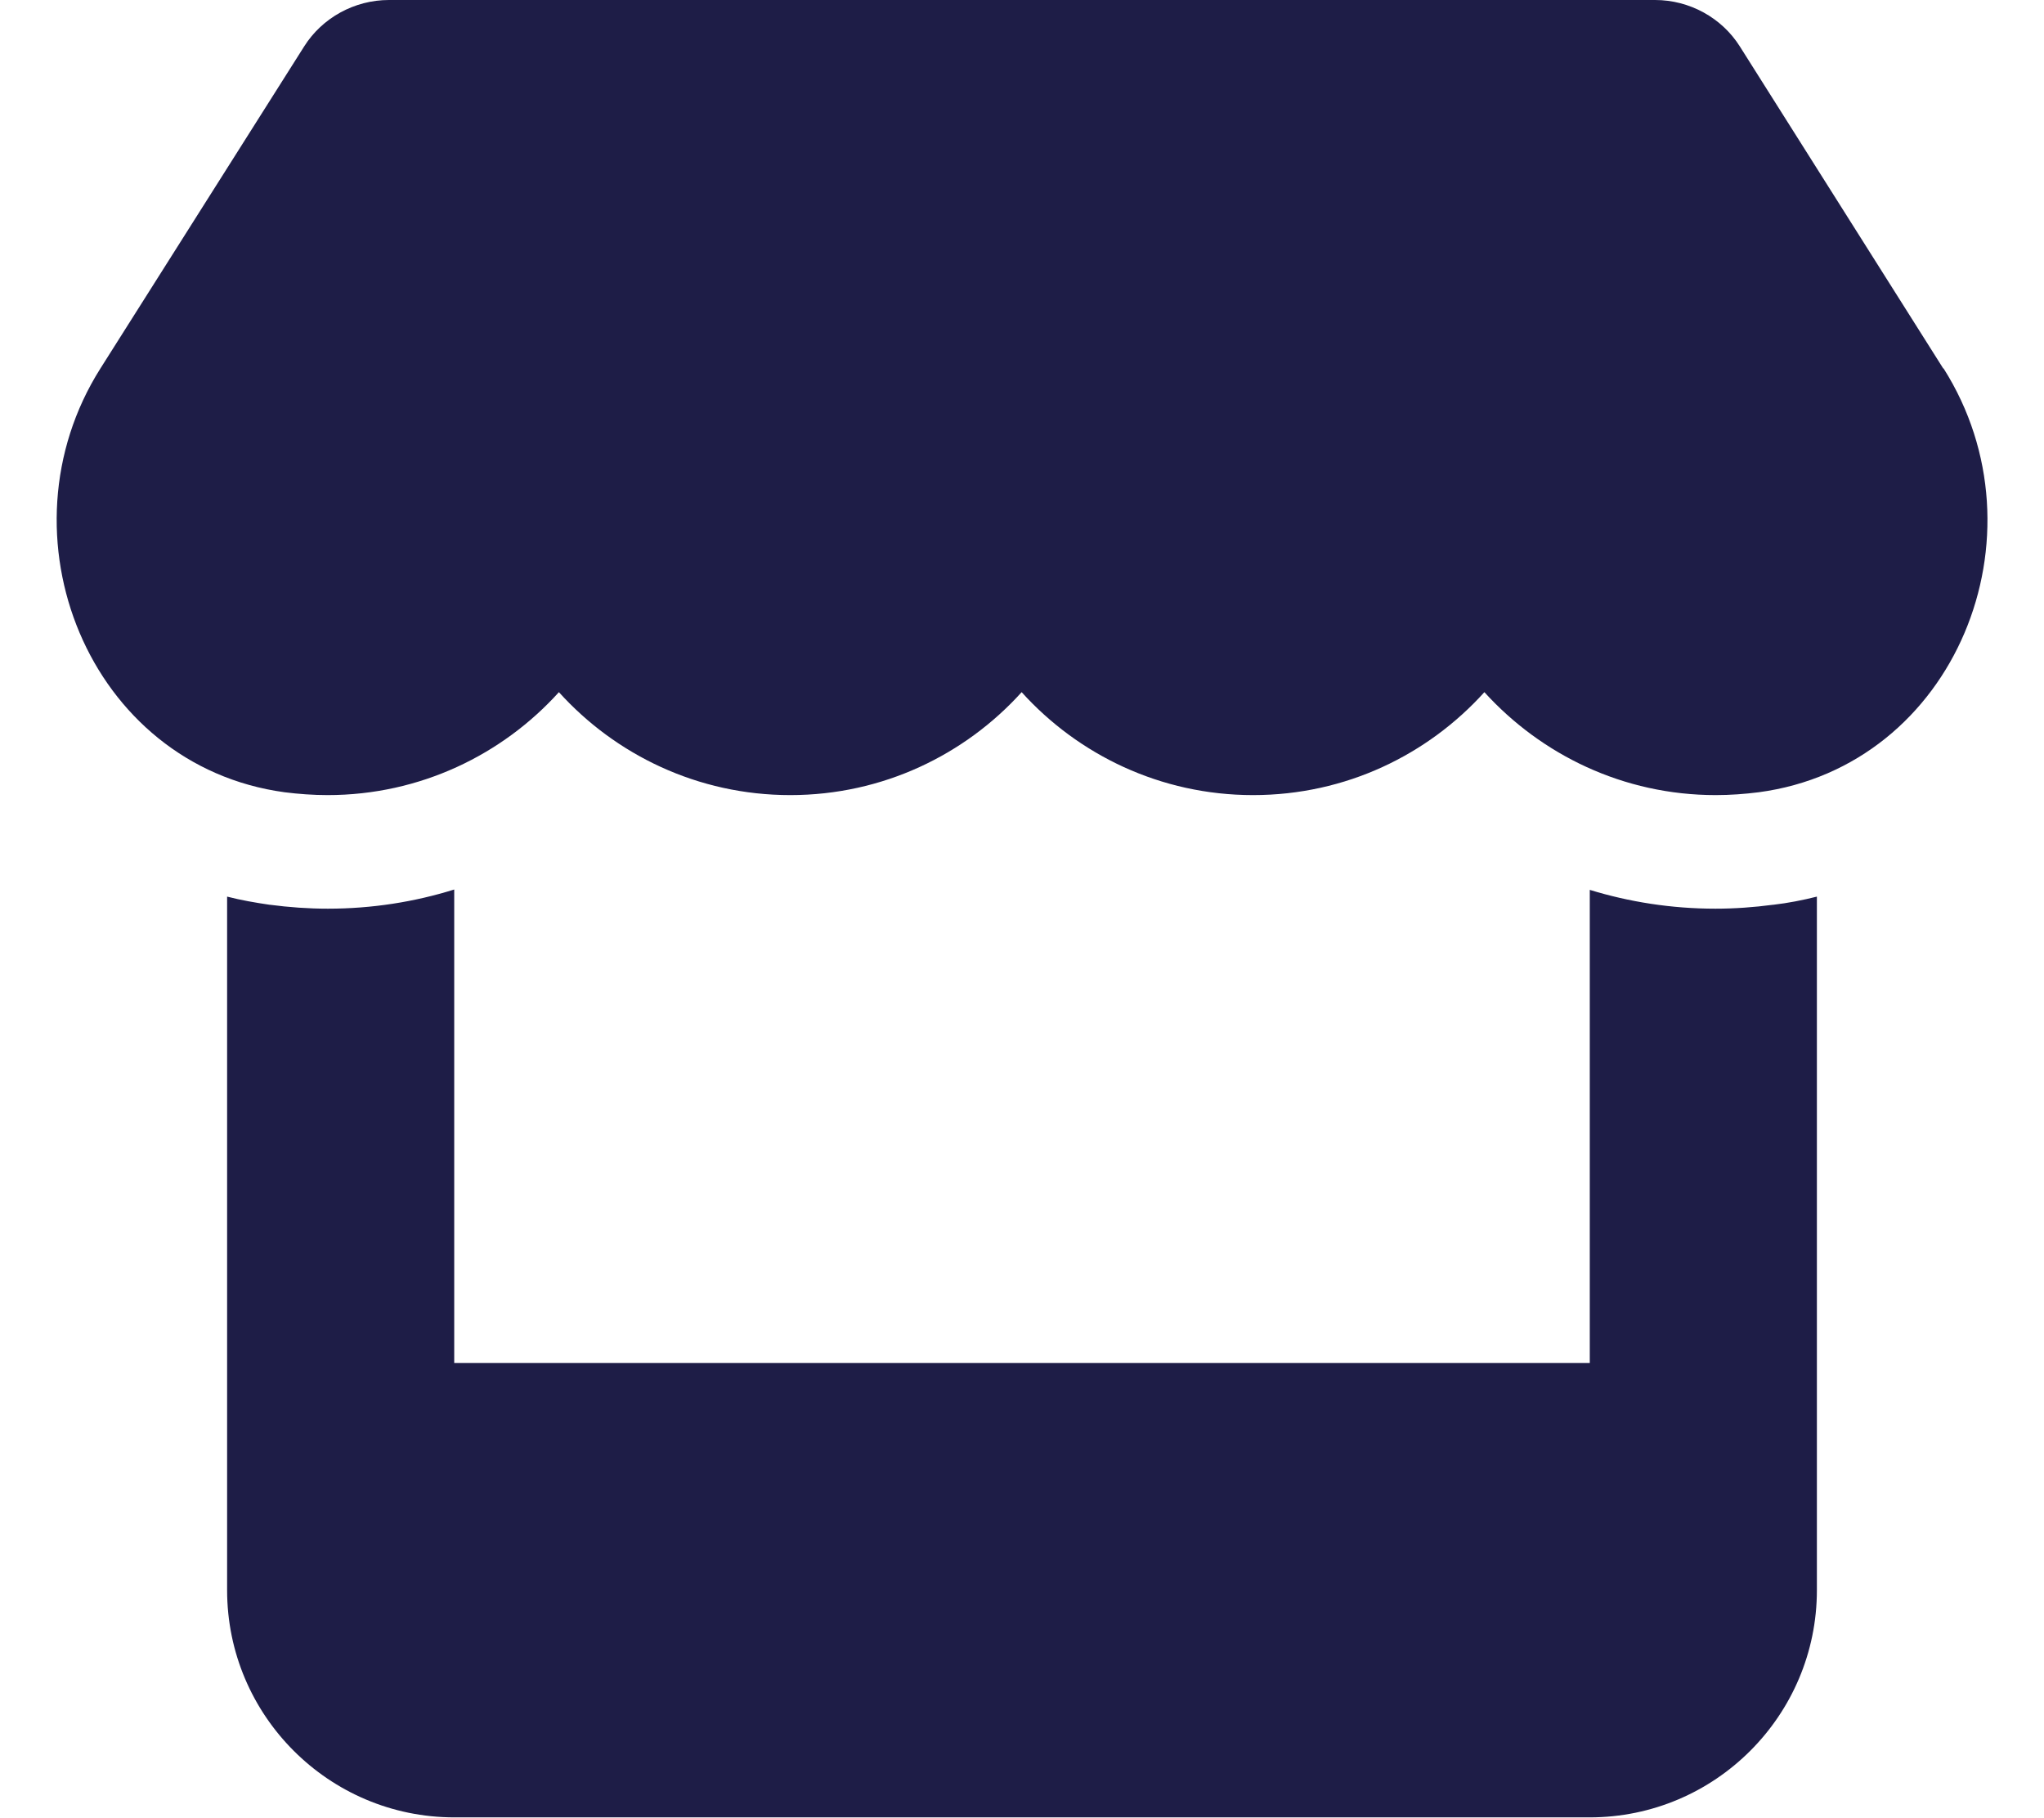
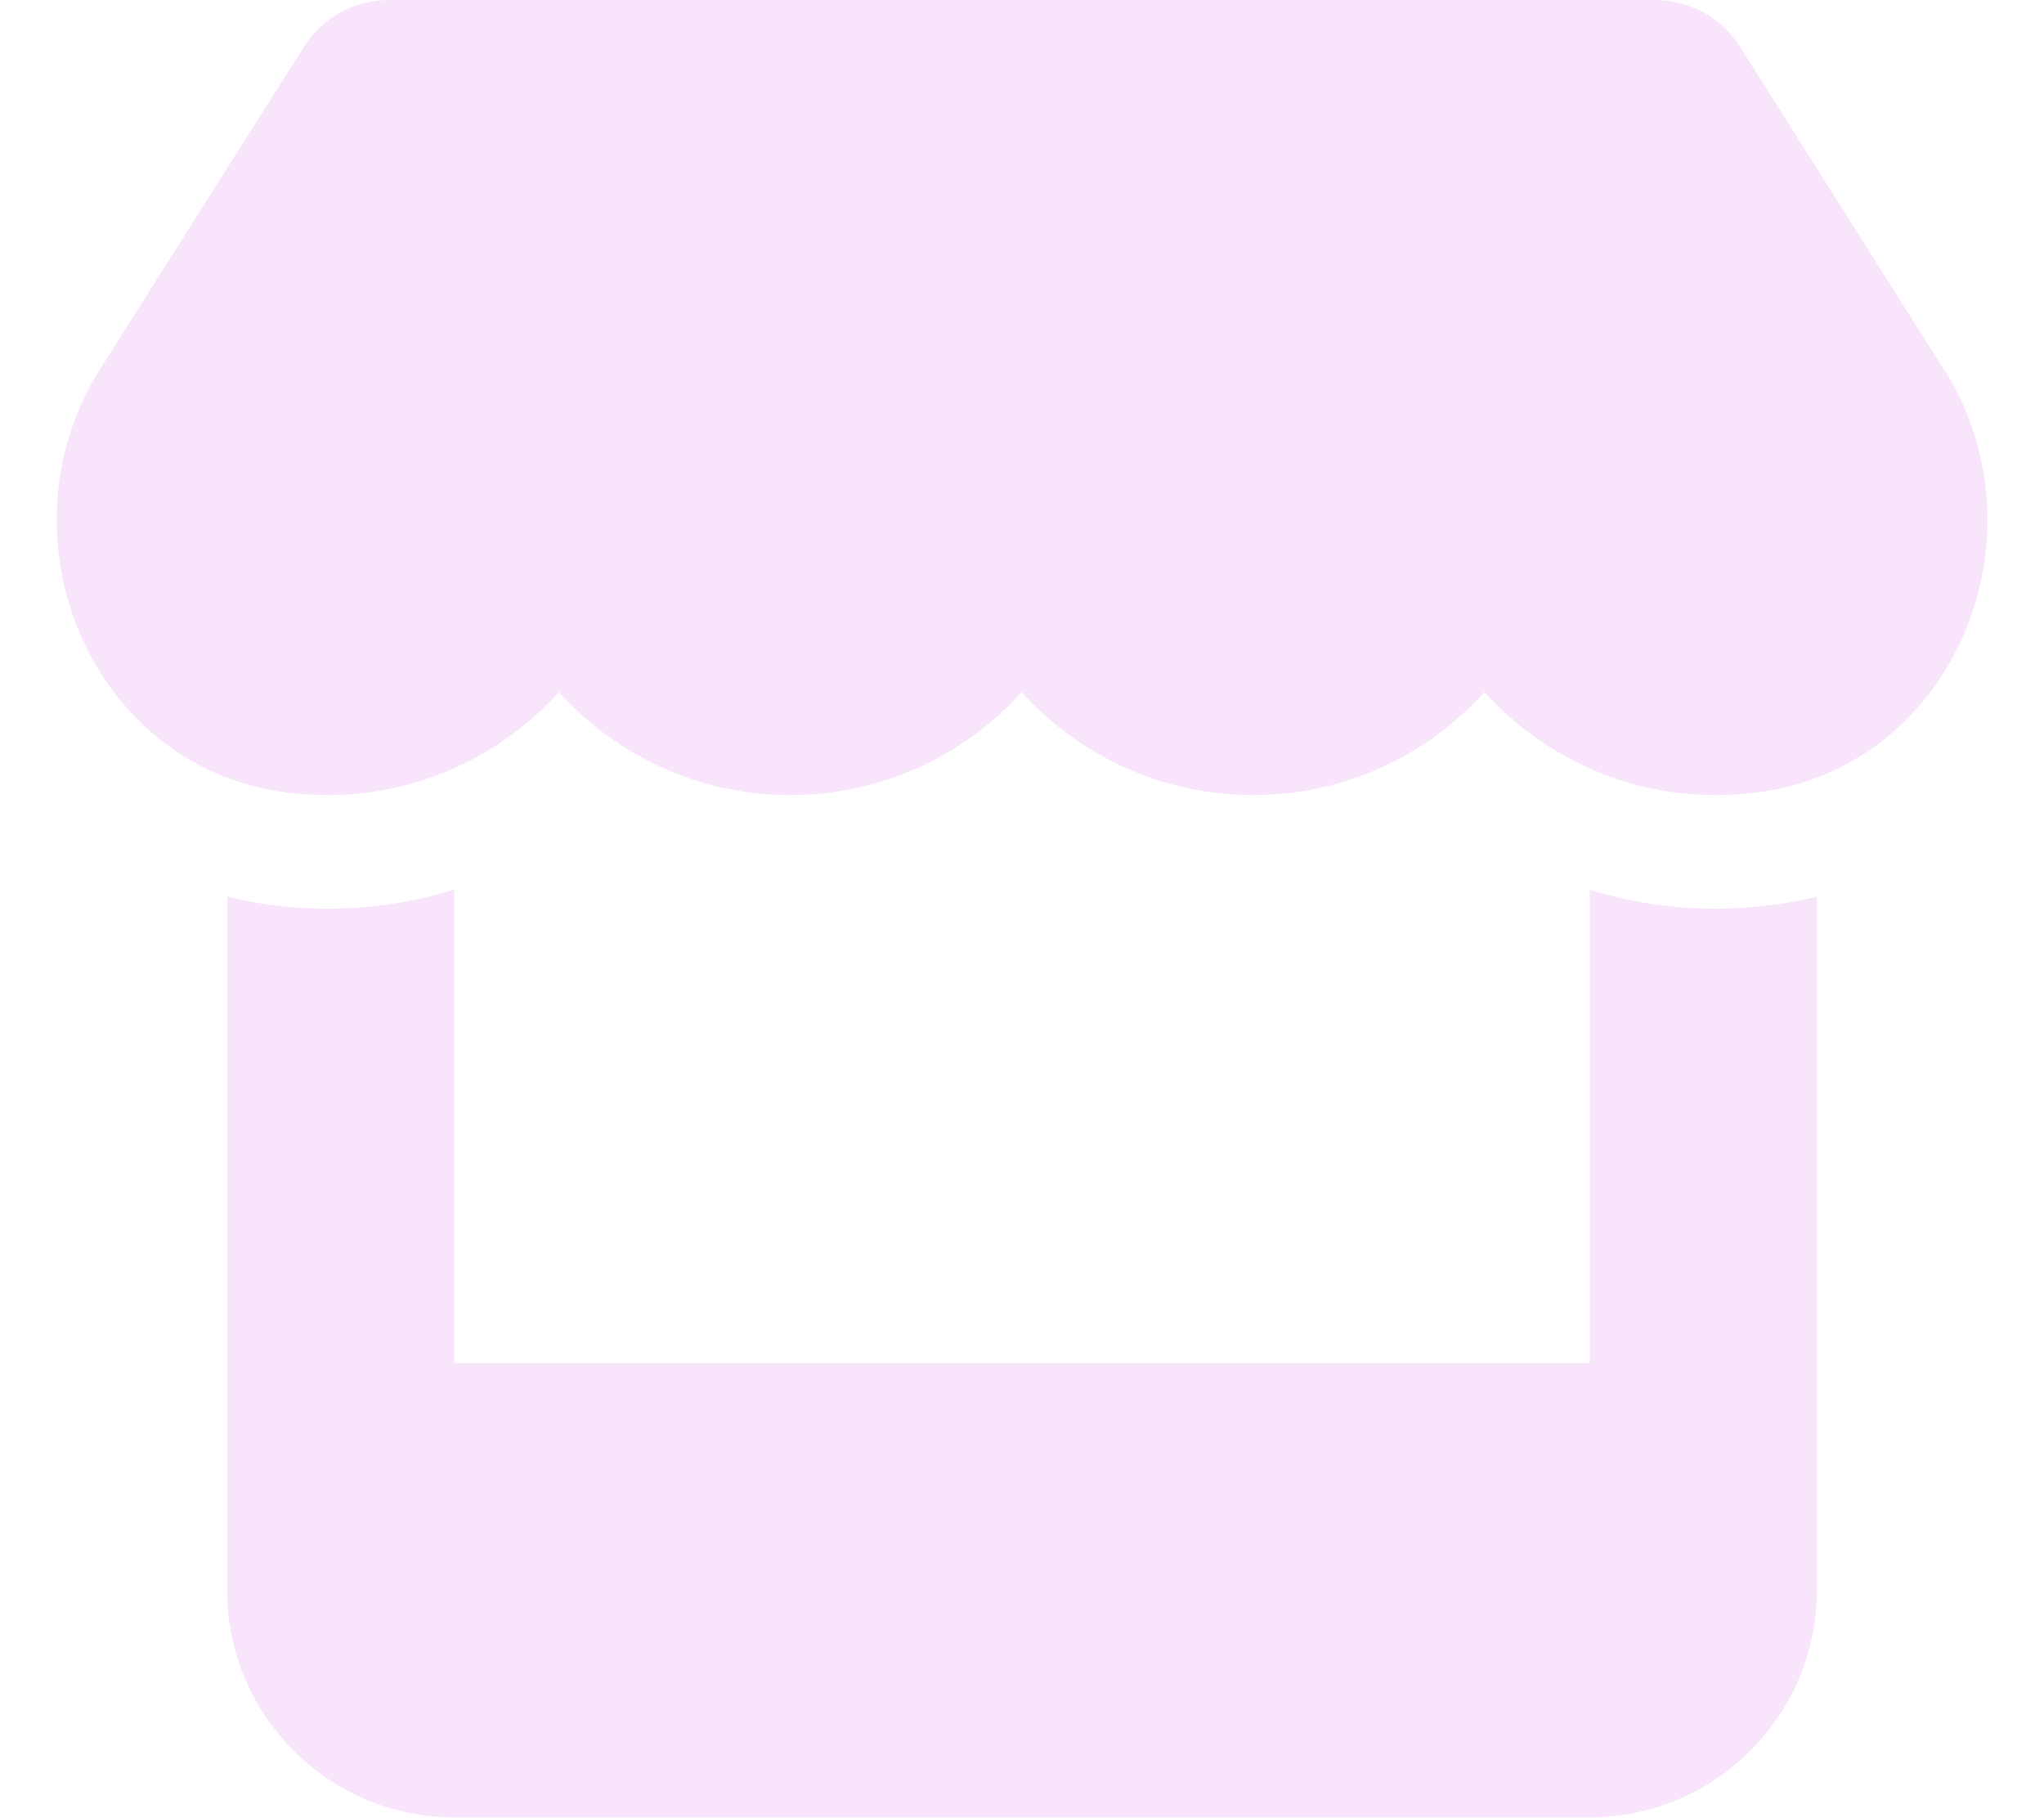
<svg xmlns="http://www.w3.org/2000/svg" viewBox="0 0 576 512">
-   <path fill="#1E1D47" d="M547.6 103.8L490.3 13.1C485.2 5 476.1 0 466.4 0H109.6C99.9 0 90.8 5 85.7 13.1L28.3 103.8c-29.6 46.8-3.4 111.9 51.9 119.4c4 .5 8.1 .8 12.1 .8c26.1 0 49.3-11.4 65.2-29c15.9 17.6 39.1 29 65.2 29c26.1 0 49.3-11.4 65.2-29c15.9 17.6 39.1 29 65.2 29c26.2 0 49.3-11.4 65.2-29c16 17.6 39.1 29 65.2 29c4.1 0 8.1-.3 12.1-.8c55.5-7.4 81.8-72.5 52.1-119.4zM499.7 254.9l-.1 0c-5.3 .7-10.7 1.1-16.2 1.1c-12.4 0-24.3-1.9-35.4-5.3V384H128V250.6c-11.2 3.5-23.2 5.4-35.6 5.4c-5.5 0-11-.4-16.3-1.1l-.1 0c-4.1-.6-8.1-1.3-12-2.3V384v64c0 35.3 28.7 64 64 64H448c35.3 0 64-28.7 64-64V384 252.6c-4 1-8 1.8-12.3 2.3z" />
+   <path fill="#F8E5FB" d="M547.6 103.8L490.3 13.1C485.2 5 476.1 0 466.4 0H109.6C99.9 0 90.8 5 85.7 13.1L28.3 103.8c-29.6 46.8-3.4 111.9 51.9 119.4c4 .5 8.1 .8 12.1 .8c26.1 0 49.3-11.4 65.2-29c15.9 17.6 39.1 29 65.2 29c26.1 0 49.3-11.4 65.2-29c15.9 17.6 39.1 29 65.2 29c26.2 0 49.3-11.4 65.2-29c16 17.6 39.1 29 65.2 29c4.1 0 8.1-.3 12.1-.8c55.5-7.4 81.8-72.5 52.1-119.4zM499.7 254.9l-.1 0c-5.3 .7-10.7 1.1-16.2 1.1c-12.4 0-24.3-1.9-35.4-5.3V384H128V250.6c-11.2 3.5-23.2 5.4-35.6 5.4c-5.5 0-11-.4-16.3-1.1l-.1 0c-4.1-.6-8.1-1.3-12-2.3V384v64c0 35.3 28.7 64 64 64H448c35.3 0 64-28.7 64-64V384 252.6c-4 1-8 1.8-12.3 2.3z" />
</svg>
